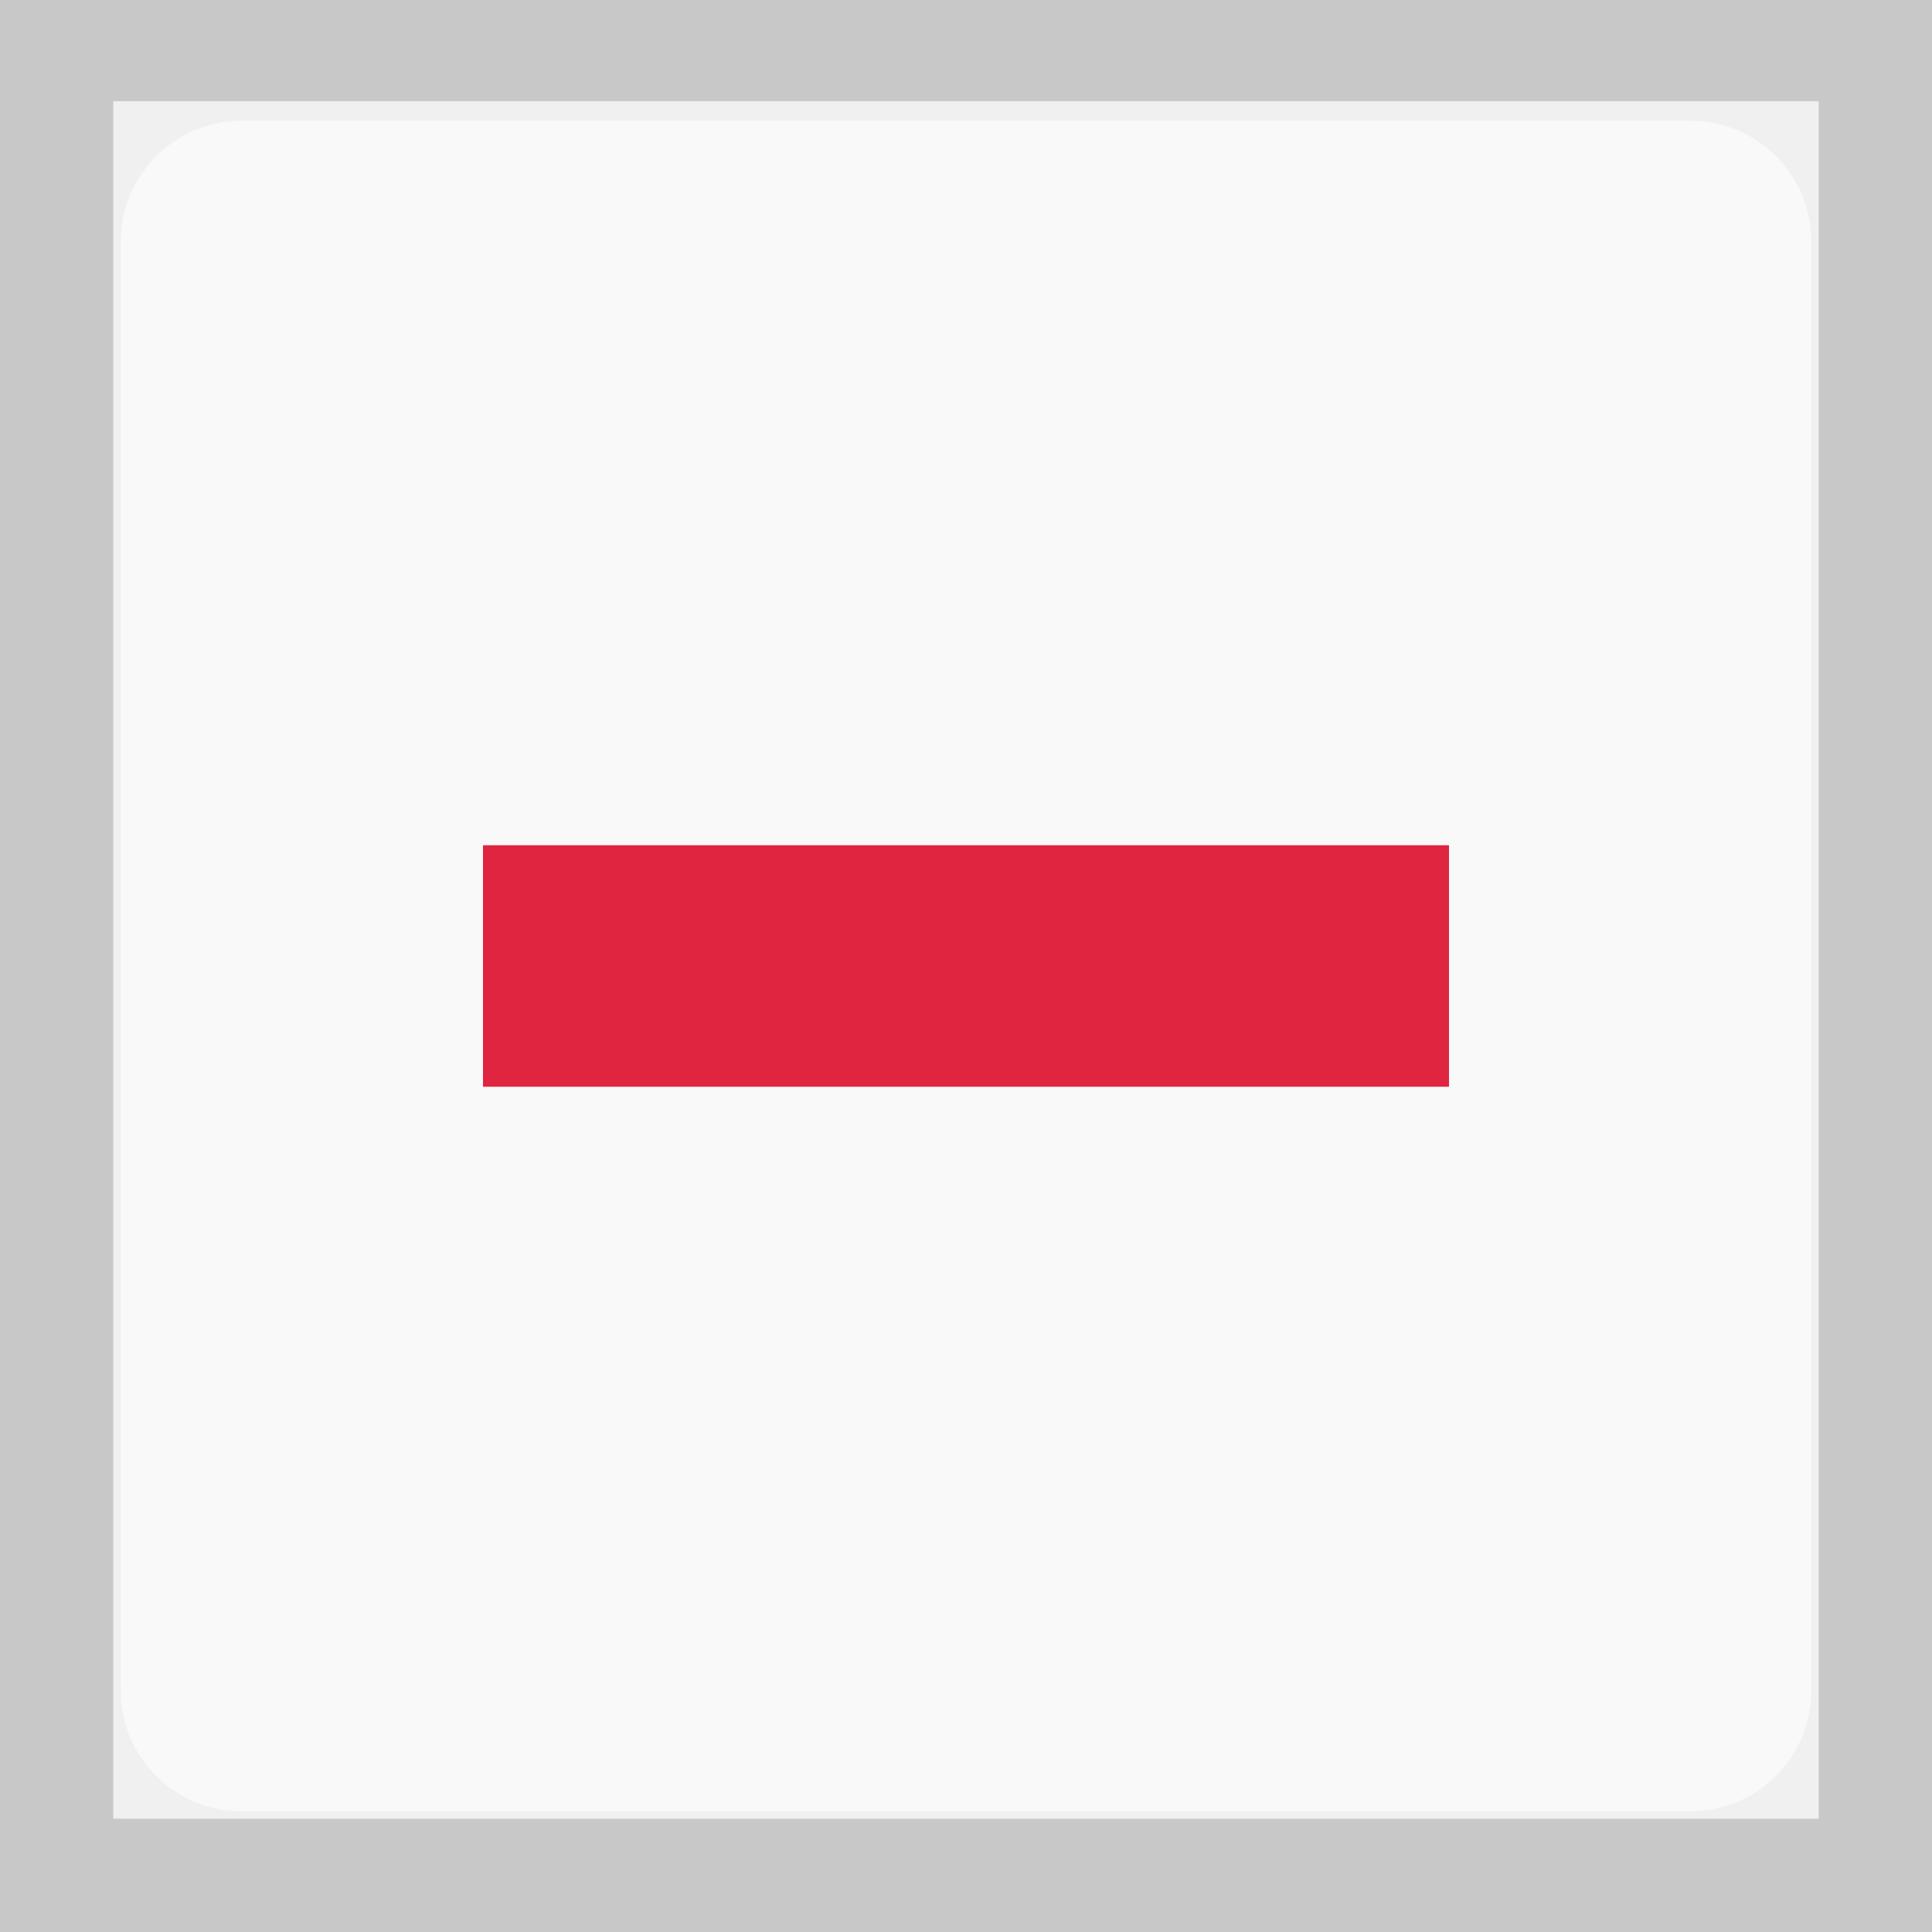
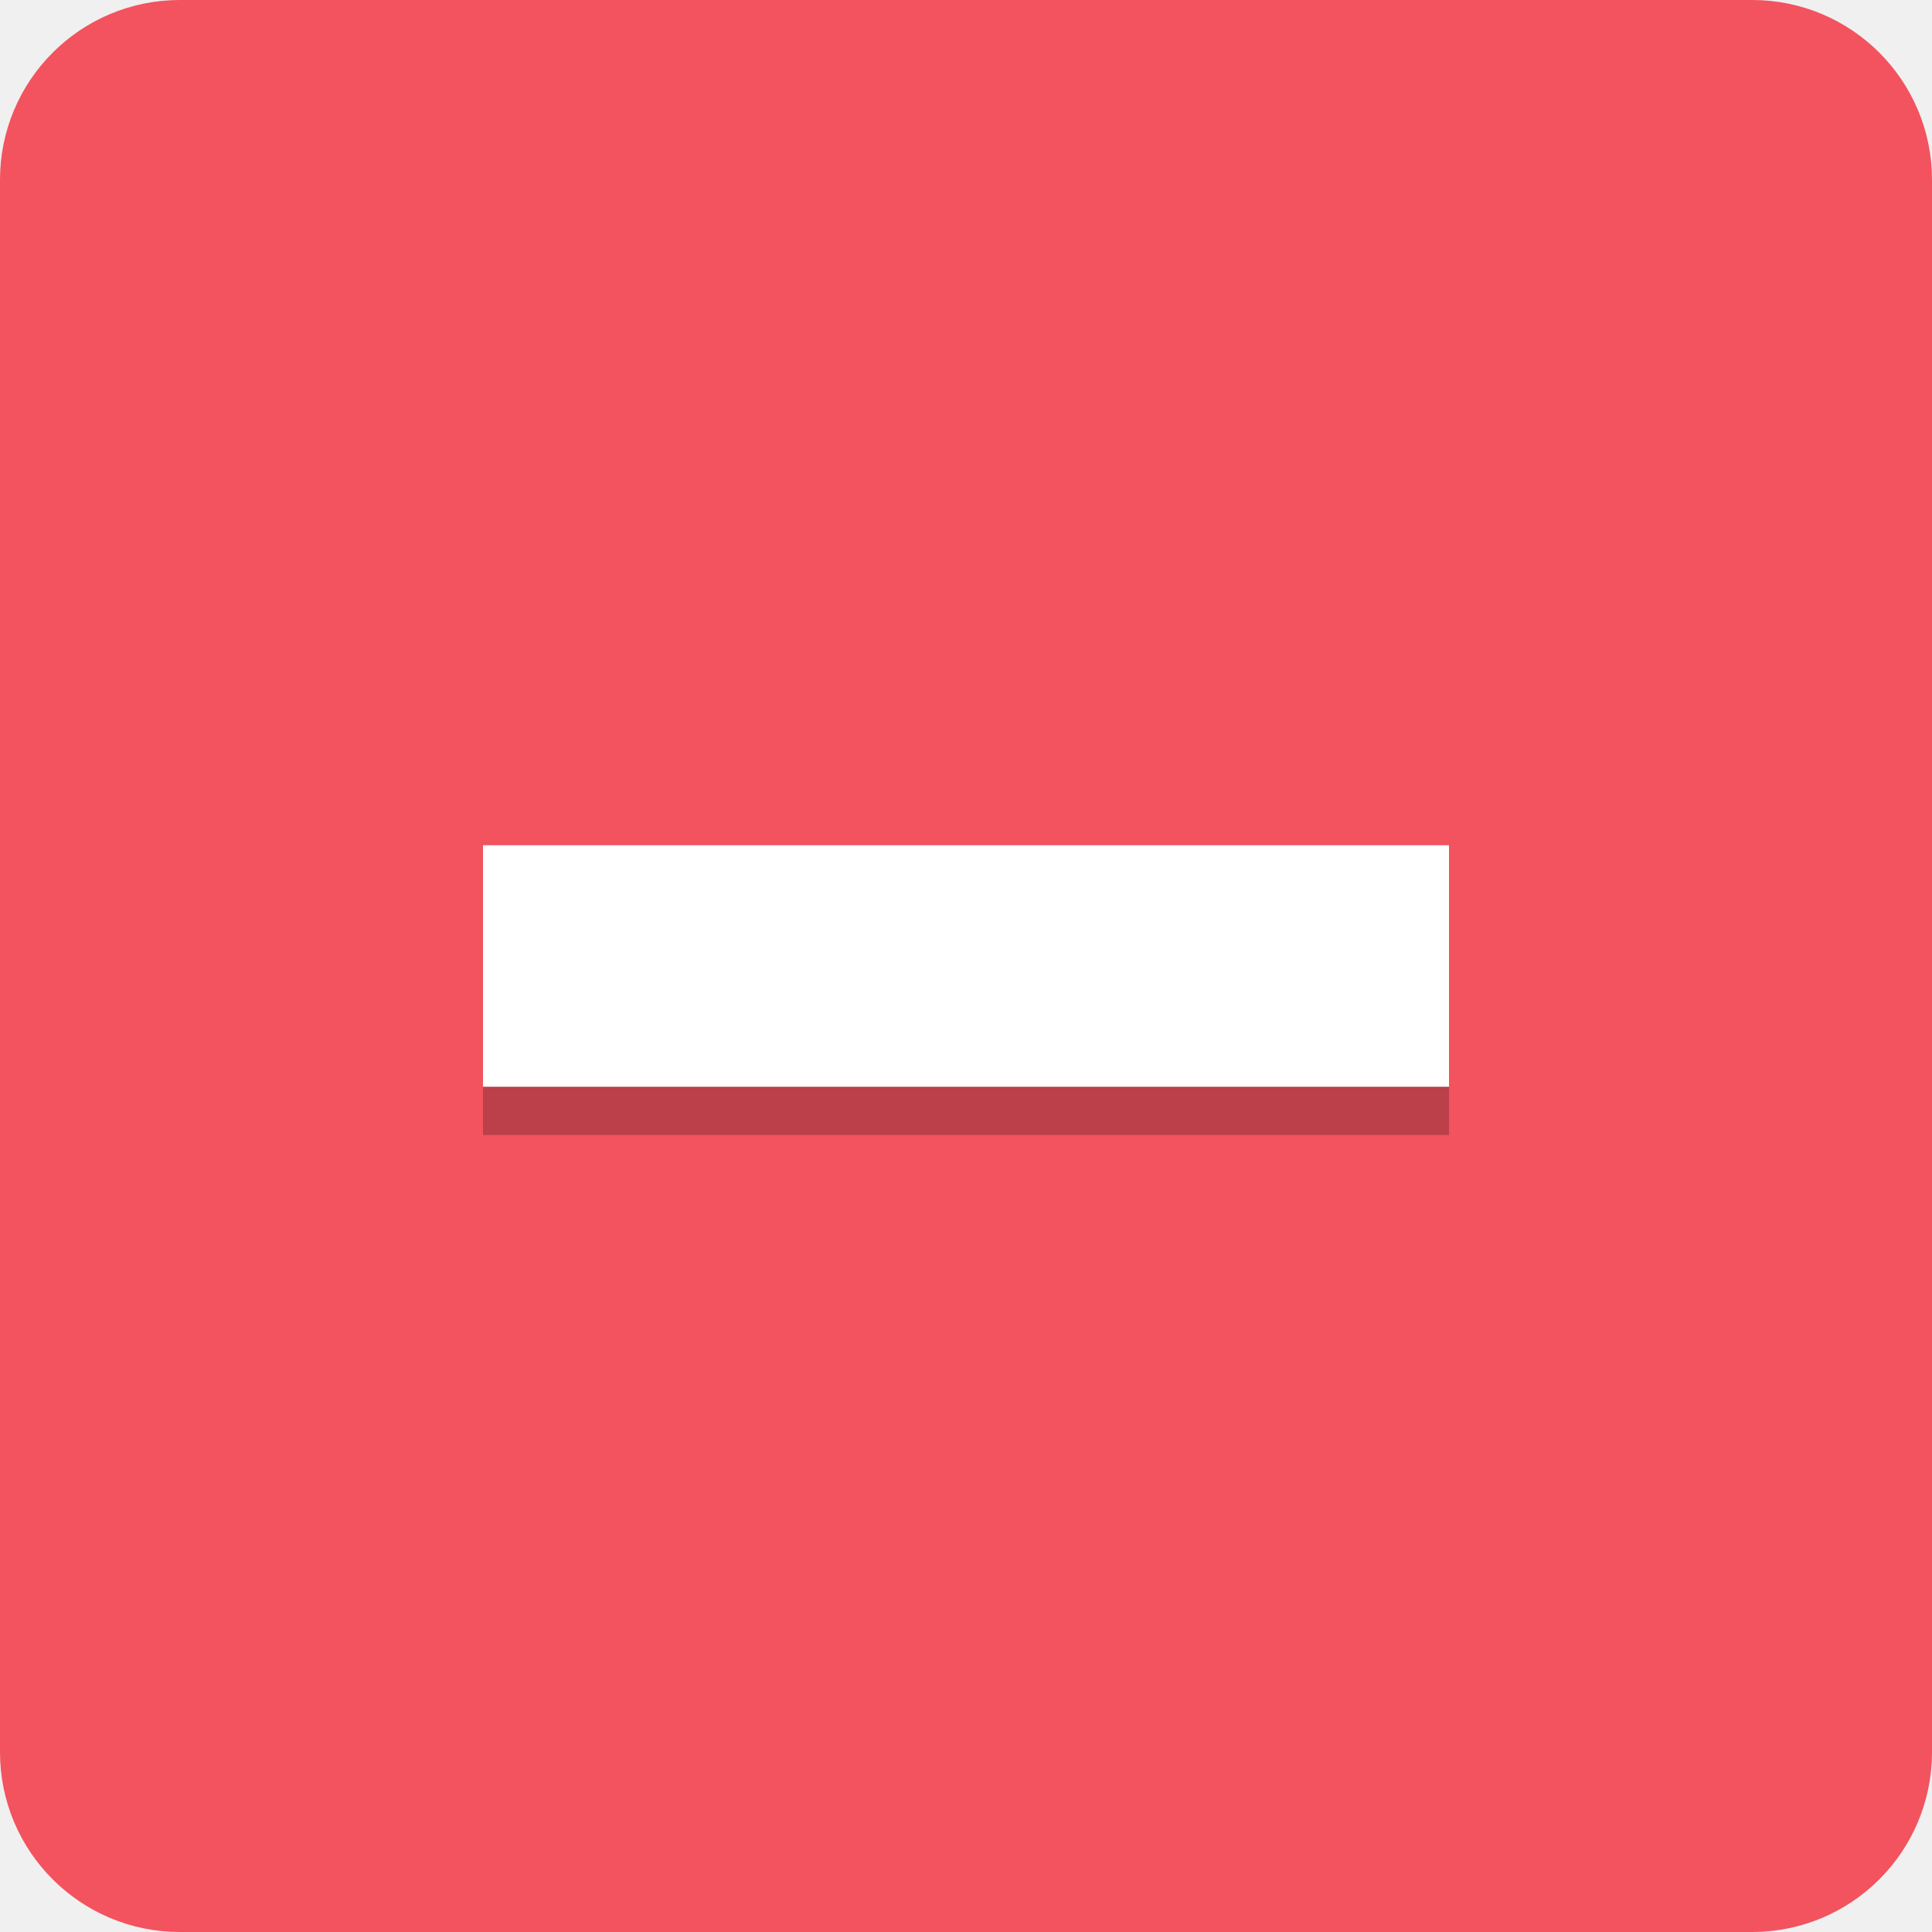
<svg xmlns="http://www.w3.org/2000/svg" viewBox="0 0 16 16" id="svg5232" version="1.1" width="100%" height="100%">
  <defs id="defs5244" />
-   <g transform="translate(0 -1036.362)" id="g5234">
-     <rect width="14" x="1" y="1" rx="1" height="14" style="fill:#f9f9f9" transform="translate(0 1036.362)" id="rect5236" />
-     <rect width="8" x="4" y="1043.362" height="2" style="fill:#df253f;fill-opacity:1" id="rect5240" />
-   </g>
-   <rect style="fill:none;stroke:#c8c8c8;stroke-width:0.938;stroke-opacity:1" id="rect2993" width="15.062" height="15.162" x="0.469" y="0.369" />
+   <rect style="opacity:1;fill:#f2535e;fill-opacity:1;stroke:#f2535e;stroke-width:1;stroke-linecap:butt;stroke-linejoin:miter;stroke-miterlimit:4;stroke-dasharray:none;stroke-opacity:1" id="rect4717" width="15" height="15" x="0.5" y="0.5" rx="0.989" ry="0.989" />
+   <rect id="rect4157" style="fill:#000000;fill-opacity:0.227" height="2" y="7.4" x="4" width="8" />
+   <rect width="8" x="4" y="7" height="2" style="fill:#ffffff;fill-opacity:1" id="rect5240" />
</svg>
